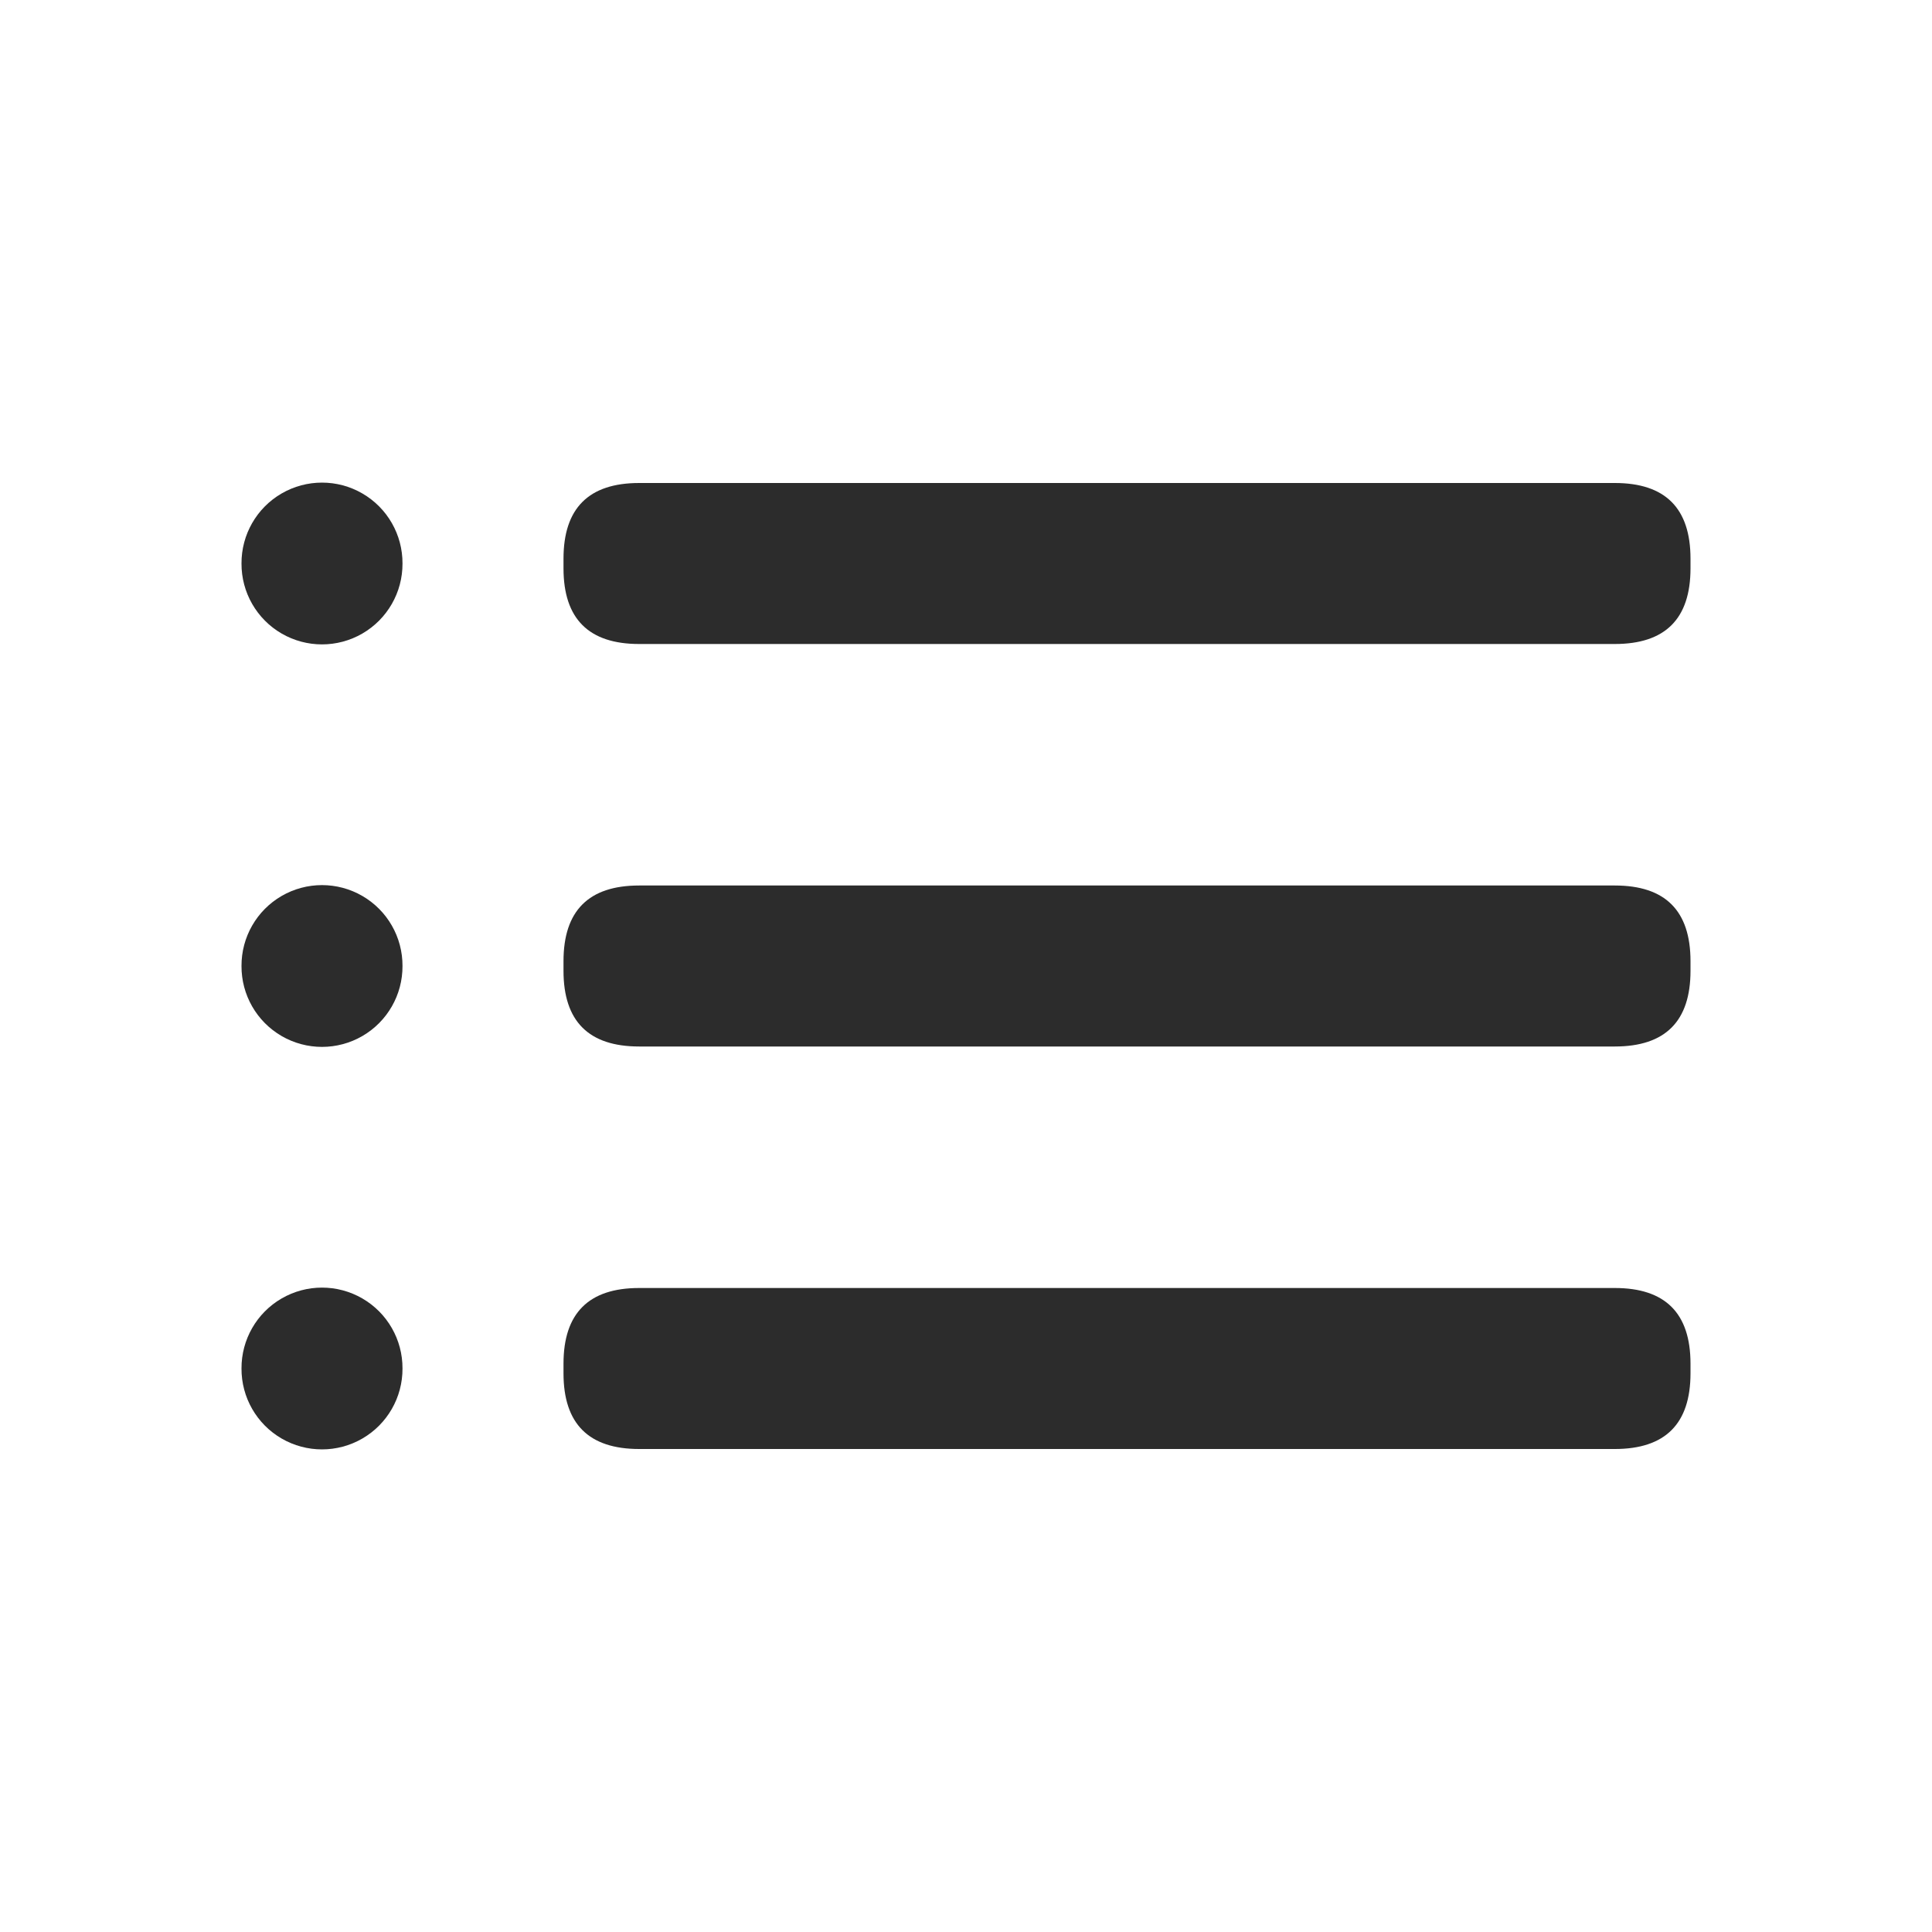
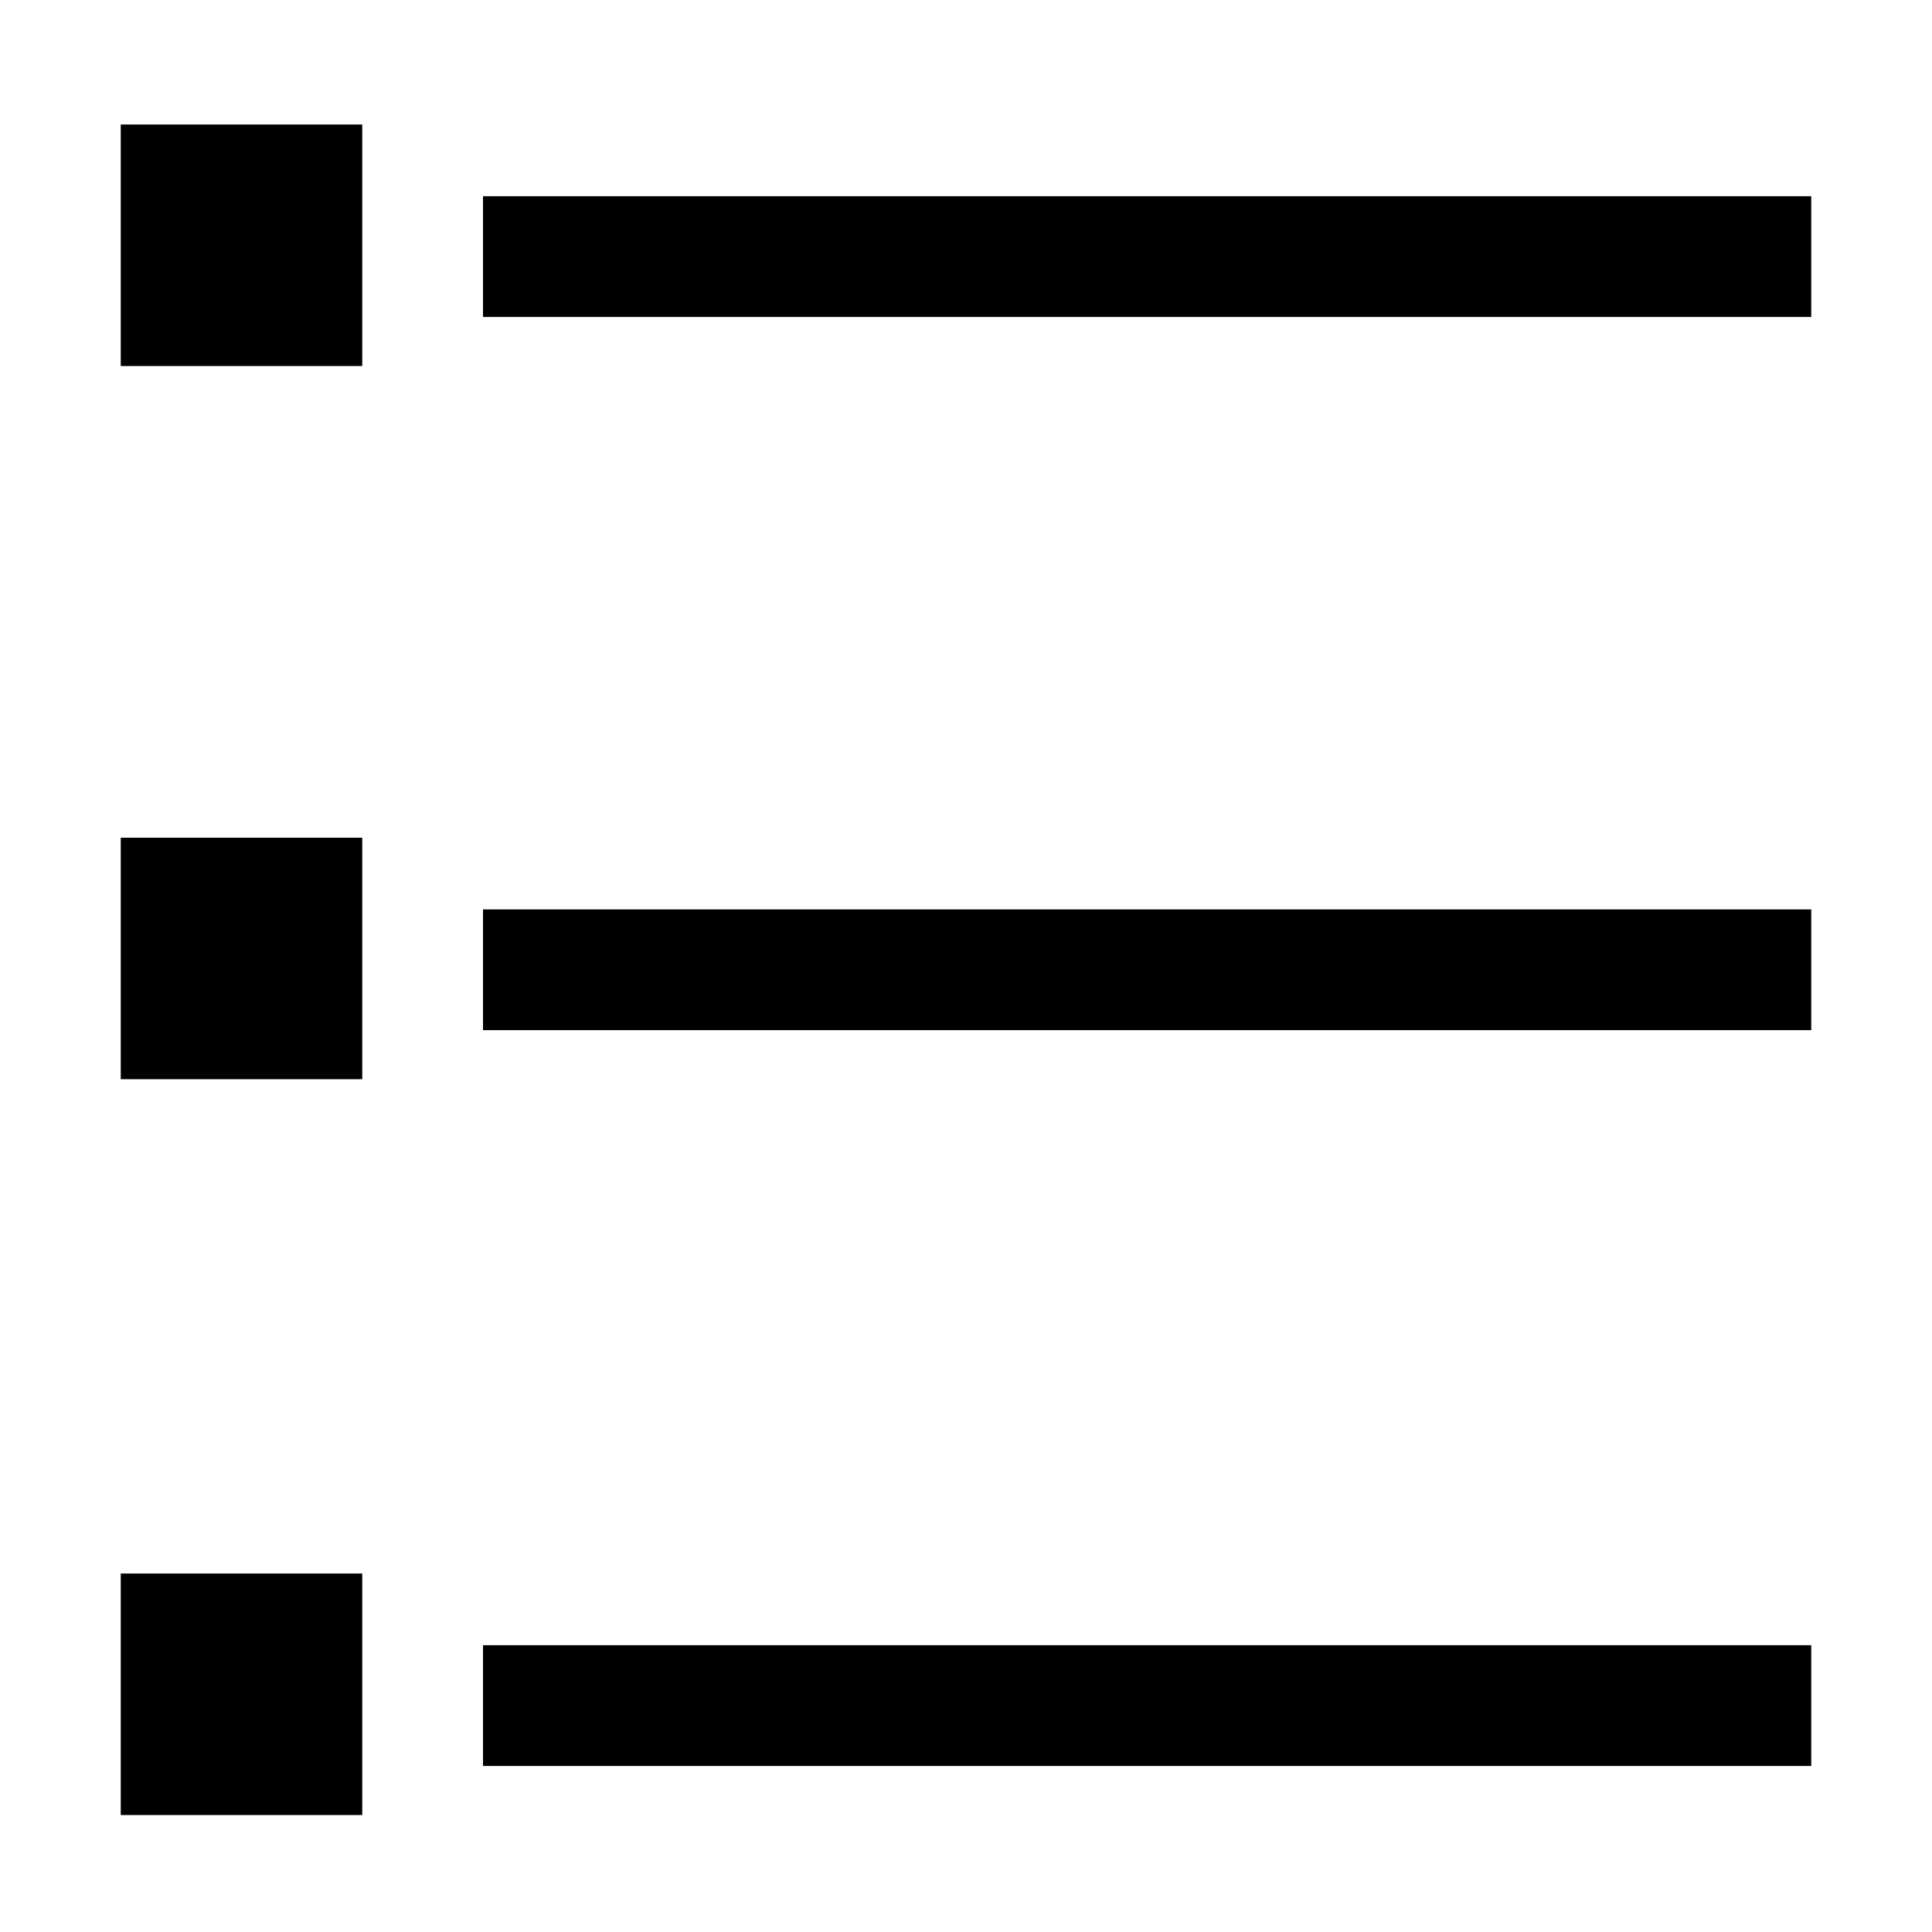
- <svg xmlns="http://www.w3.org/2000/svg" t="1686382881073" class="icon" viewBox="0 0 1024 1024" version="1.1" p-id="1489" width="30" height="30">
-   <path d="M170.667 298.667m-42.667 0a42.667 42.667 0 1 0 85.333 0 42.667 42.667 0 1 0-85.333 0Z" p-id="1490" fill="#2c2c2c" />
-   <path d="M170.667 512m-42.667 0a42.667 42.667 0 1 0 85.333 0 42.667 42.667 0 1 0-85.333 0Z" p-id="1491" fill="#2c2c2c" />
-   <path d="M170.667 725.333m-42.667 0a42.667 42.667 0 1 0 85.333 0 42.667 42.667 0 1 0-85.333 0Z" p-id="1492" fill="#2c2c2c" />
-   <path d="M298.667 469.333m40.107 0l517.12 0q40.107 0 40.107 40.107l0 5.12q0 40.107-40.107 40.107l-517.12 0q-40.107 0-40.107-40.107l0-5.12q0-40.107 40.107-40.107Z" p-id="1493" fill="#2c2c2c" />
-   <path d="M298.667 682.667m40.107 0l517.12 0q40.107 0 40.107 40.107l0 5.12q0 40.107-40.107 40.107l-517.12 0q-40.107 0-40.107-40.107l0-5.12q0-40.107 40.107-40.107Z" p-id="1494" fill="#2c2c2c" />
-   <path d="M298.667 256m40.107 0l517.12 0q40.107 0 40.107 40.107l0 5.12q0 40.107-40.107 40.107l-517.12 0q-40.107 0-40.107-40.107l0-5.12q0-40.107 40.107-40.107Z" p-id="1495" fill="#2c2c2c" />
+ <svg xmlns="http://www.w3.org/2000/svg" t="1722147879294" class="icon" viewBox="0 0 1024 1024" version="1.1" p-id="37402" width="20" height="20">
+   <path d="M64 444.001h128v128h-128zM256 482.001h704v64h-704zM64 66h128v128h-128zM256 104h704v64h-704zM64 834h128v128h-128zM256 872h704v64h-704z" p-id="37403" />
</svg>
